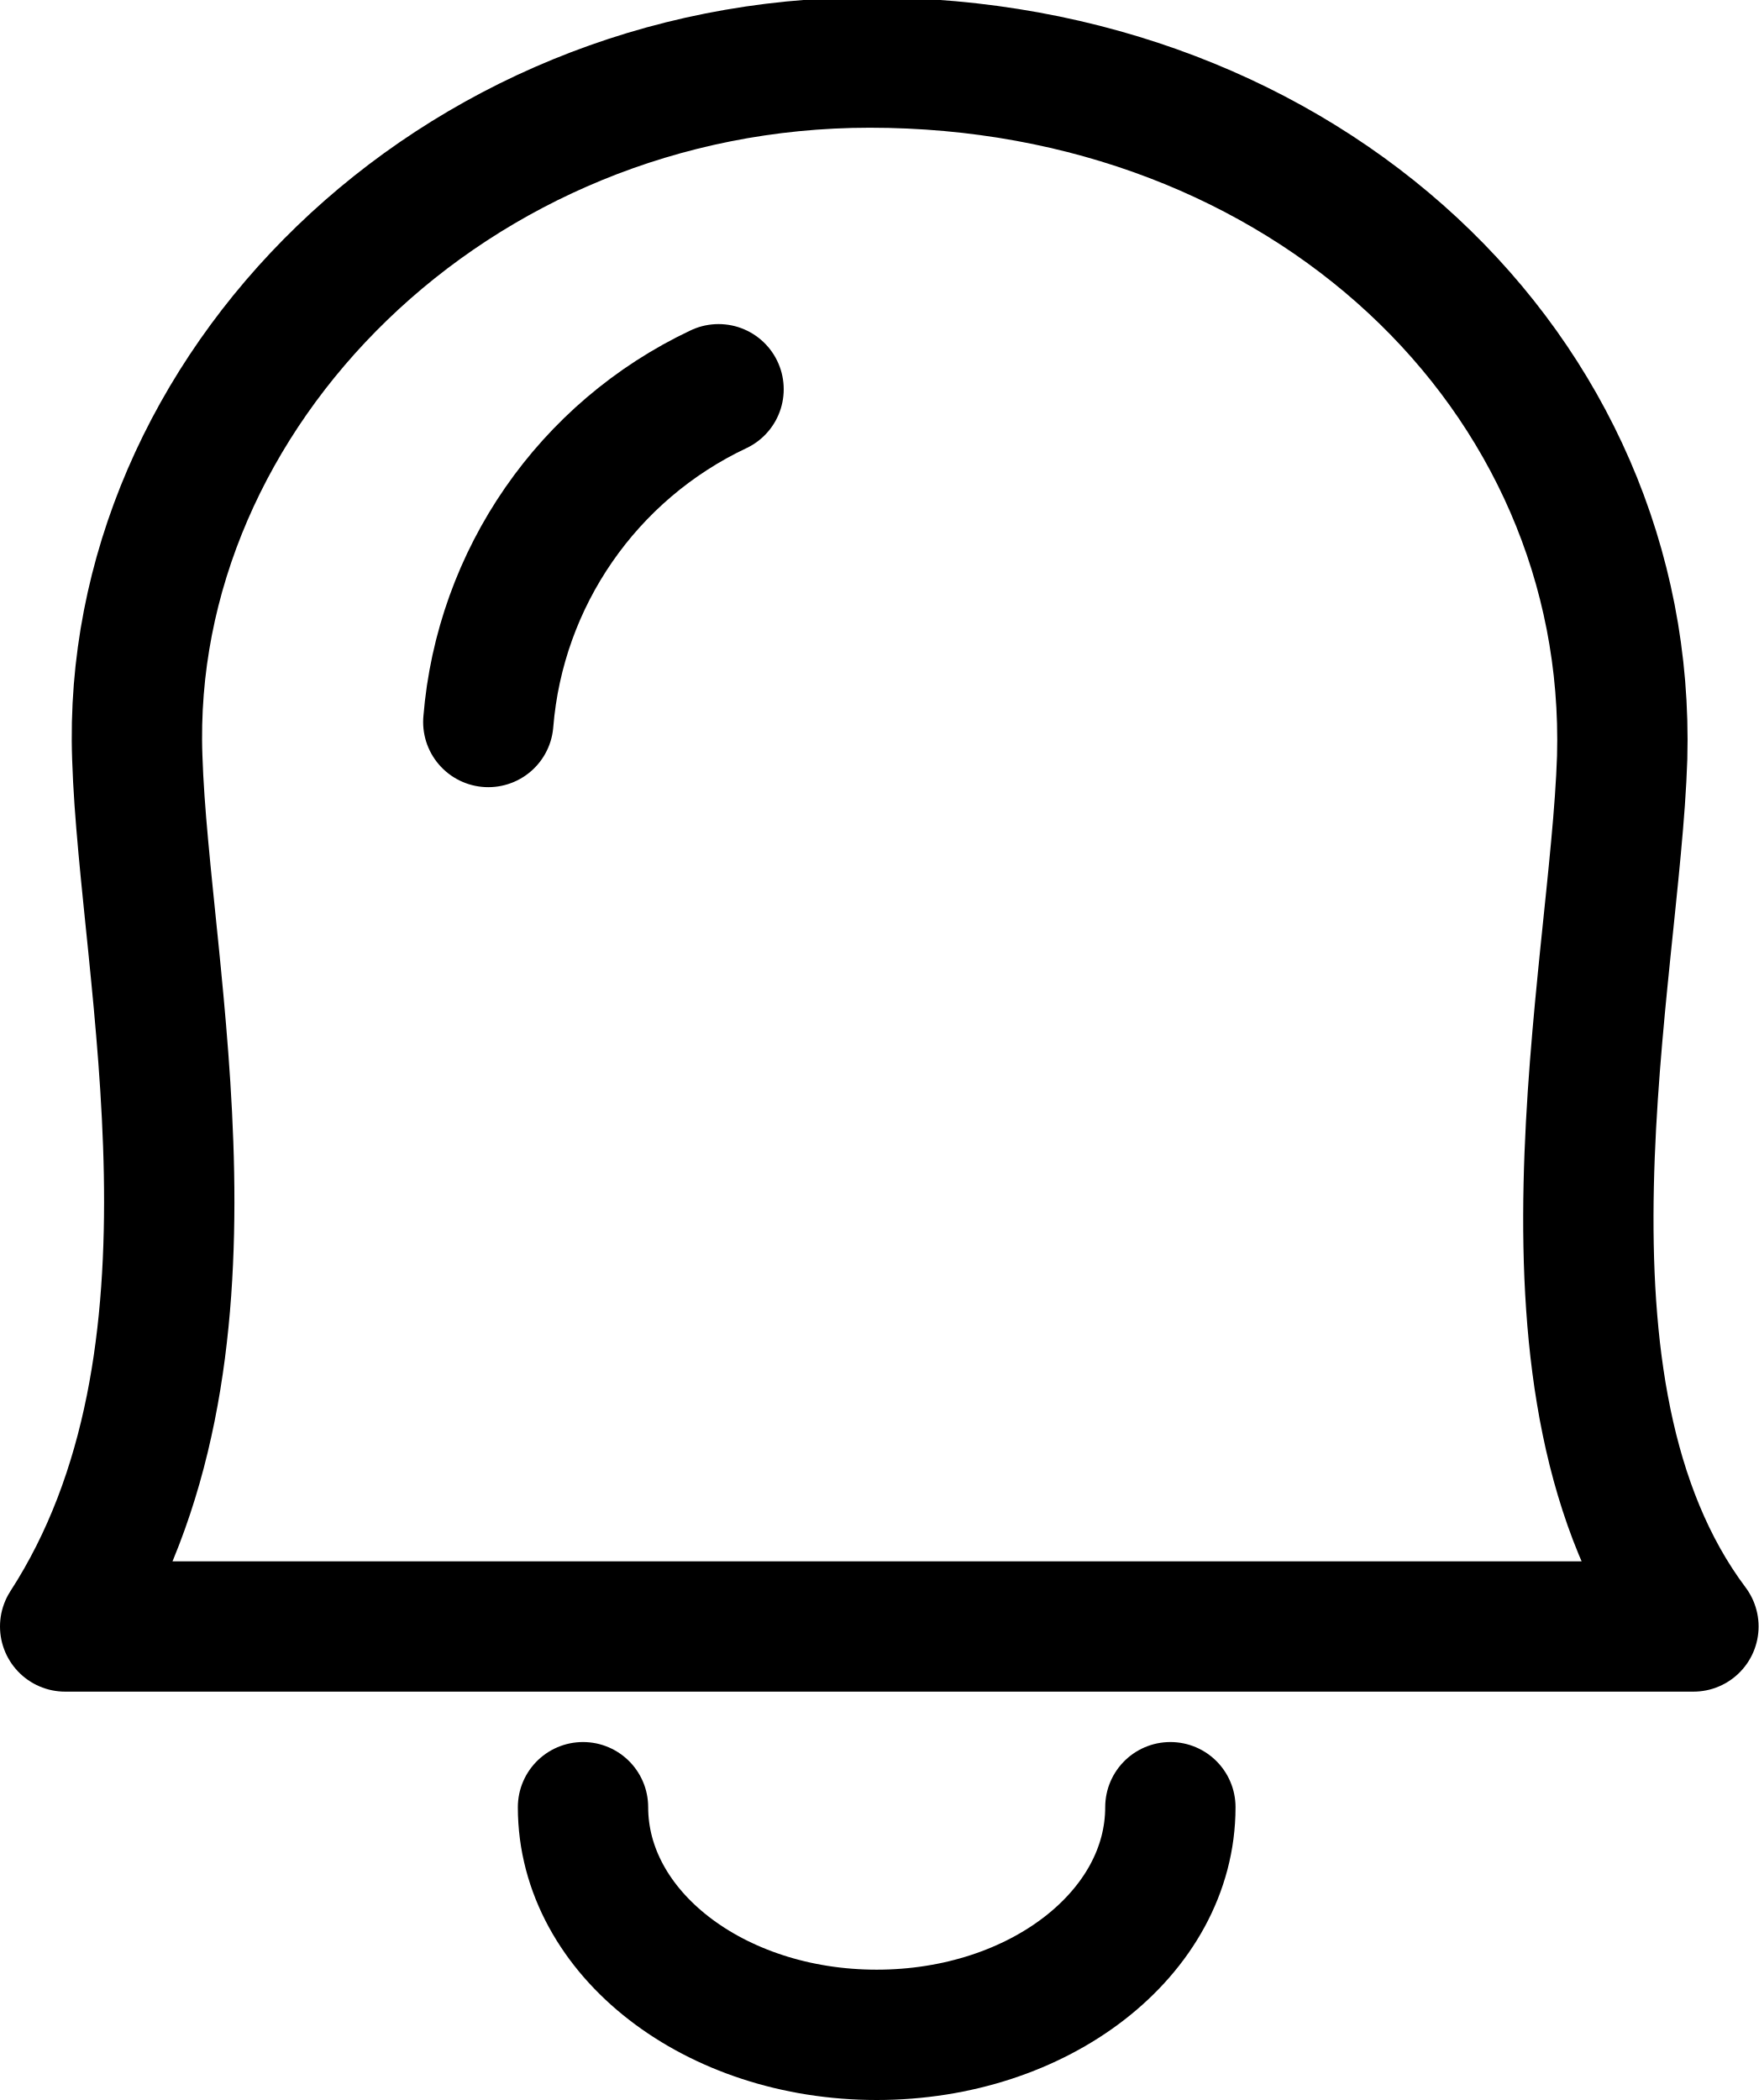
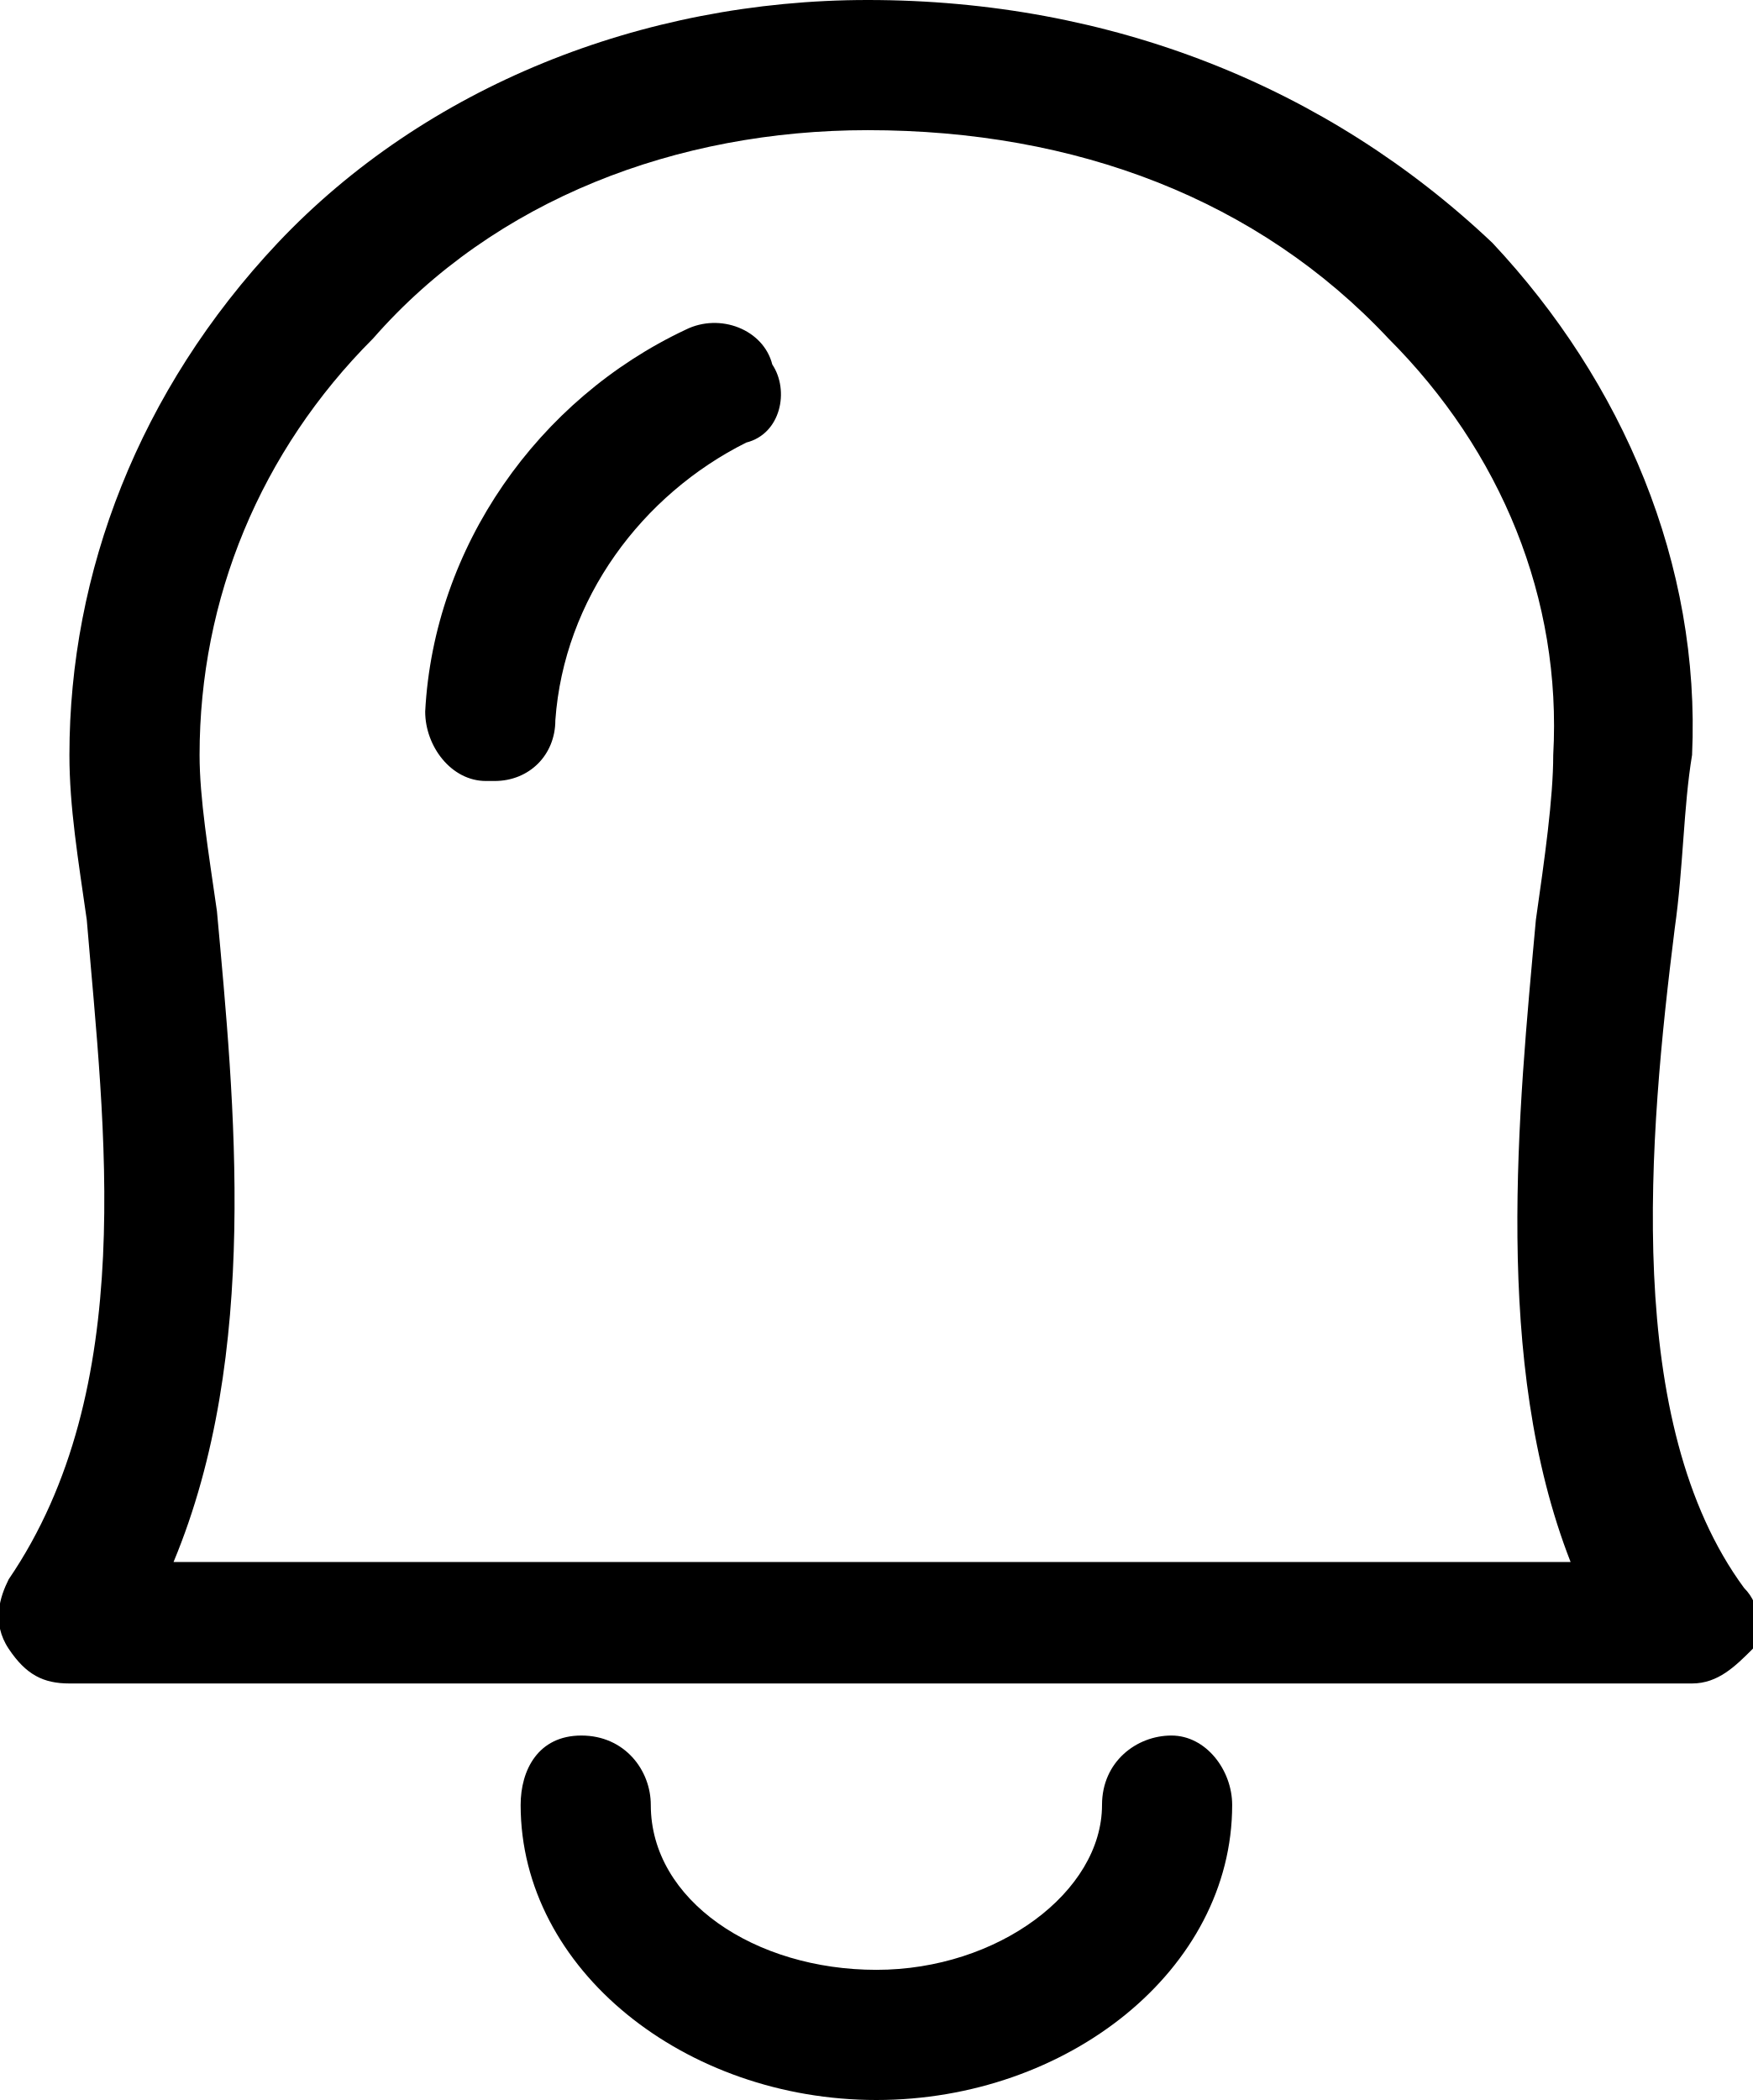
- <svg xmlns="http://www.w3.org/2000/svg" viewBox="0 0 20.24 24.17">
-   <defs>
-     <style>.cls-1{fill:none;stroke:#000;stroke-linecap:round;stroke-linejoin:round;stroke-width:1.5px;}</style>
-   </defs>
-   <g id="Layer_2" data-name="Layer 2">
-     <g id="Layer_1-2" data-name="Layer 1">
-       <path class="cls-1" d="M19.49,18.72H.75c2-3.09.91-7.48.83-10-.15-4.21,3.63-8,8.43-8,5,0,8.78,3.56,8.66,8C18.59,11.23,17.45,16,19.49,18.72Z" />
-       <path class="cls-1" d="M5.62,8.31A4.65,4.65,0,0,1,8.27,4.48" />
-       <path class="cls-1" d="M6.71,20.8c0,1.45,1.51,2.62,3.38,2.62s3.38-1.17,3.38-2.62" />
-     </g>
+ <svg xmlns="http://www.w3.org/2000/svg" version="1.1" id="Layer_1" x="0px" y="0px" viewBox="0 0 20.2 24.2" style="enable-background:new 0 0 20.2 24.2;" xml:space="preserve">
+   <g>
+     <path d="M20.1,18.3c-1.4-1.9-1.1-5.2-0.8-7.6c0.1-0.7,0.1-1.4,0.2-2c0.1-2.2-0.8-4.3-2.3-5.9C15.3,1,12.8,0,10,0   C7.4,0,4.9,1,3.2,2.8C1.6,4.5,0.8,6.6,0.8,8.7c0,0.6,0.1,1.2,0.2,1.9c0.2,2.4,0.6,5.4-0.9,7.6c-0.1,0.2-0.2,0.5,0,0.8   s0.4,0.4,0.7,0.4h18.7c0.3,0,0.5-0.2,0.7-0.4C20.3,18.8,20.3,18.5,20.1,18.3z M2,18c1-2.4,0.7-5.3,0.5-7.5C2.4,9.8,2.3,9.2,2.3,8.7   C2.3,6.9,3,5.2,4.3,3.9C5.7,2.3,7.8,1.5,10,1.5c2.4,0,4.5,0.8,6,2.4c1.3,1.3,2,3,1.9,4.8c0,0.5-0.1,1.2-0.2,1.9   c-0.2,2.2-0.5,5.1,0.4,7.4H2z" />
+     <path d="M7.9,3.8C6.2,4.6,5,6.3,4.9,8.2c0,0.4,0.3,0.8,0.7,0.8c0,0,0,0,0.1,0c0.4,0,0.7-0.3,0.7-0.7c0.1-1.4,1-2.6,2.2-3.2   C9,5,9.1,4.5,8.9,4.2C8.8,3.8,8.3,3.6,7.9,3.8z" />
+     <path d="M13.5,20c-0.4,0-0.8,0.3-0.8,0.8c0,1-1.2,1.9-2.6,1.9s-2.6-0.8-2.6-1.9c0-0.4-0.3-0.8-0.8-0.8S6,20.4,6,20.8   c0,1.9,1.9,3.4,4.1,3.4s4.1-1.5,4.1-3.4C14.2,20.4,13.9,20,13.5,20z" />
  </g>
</svg>
